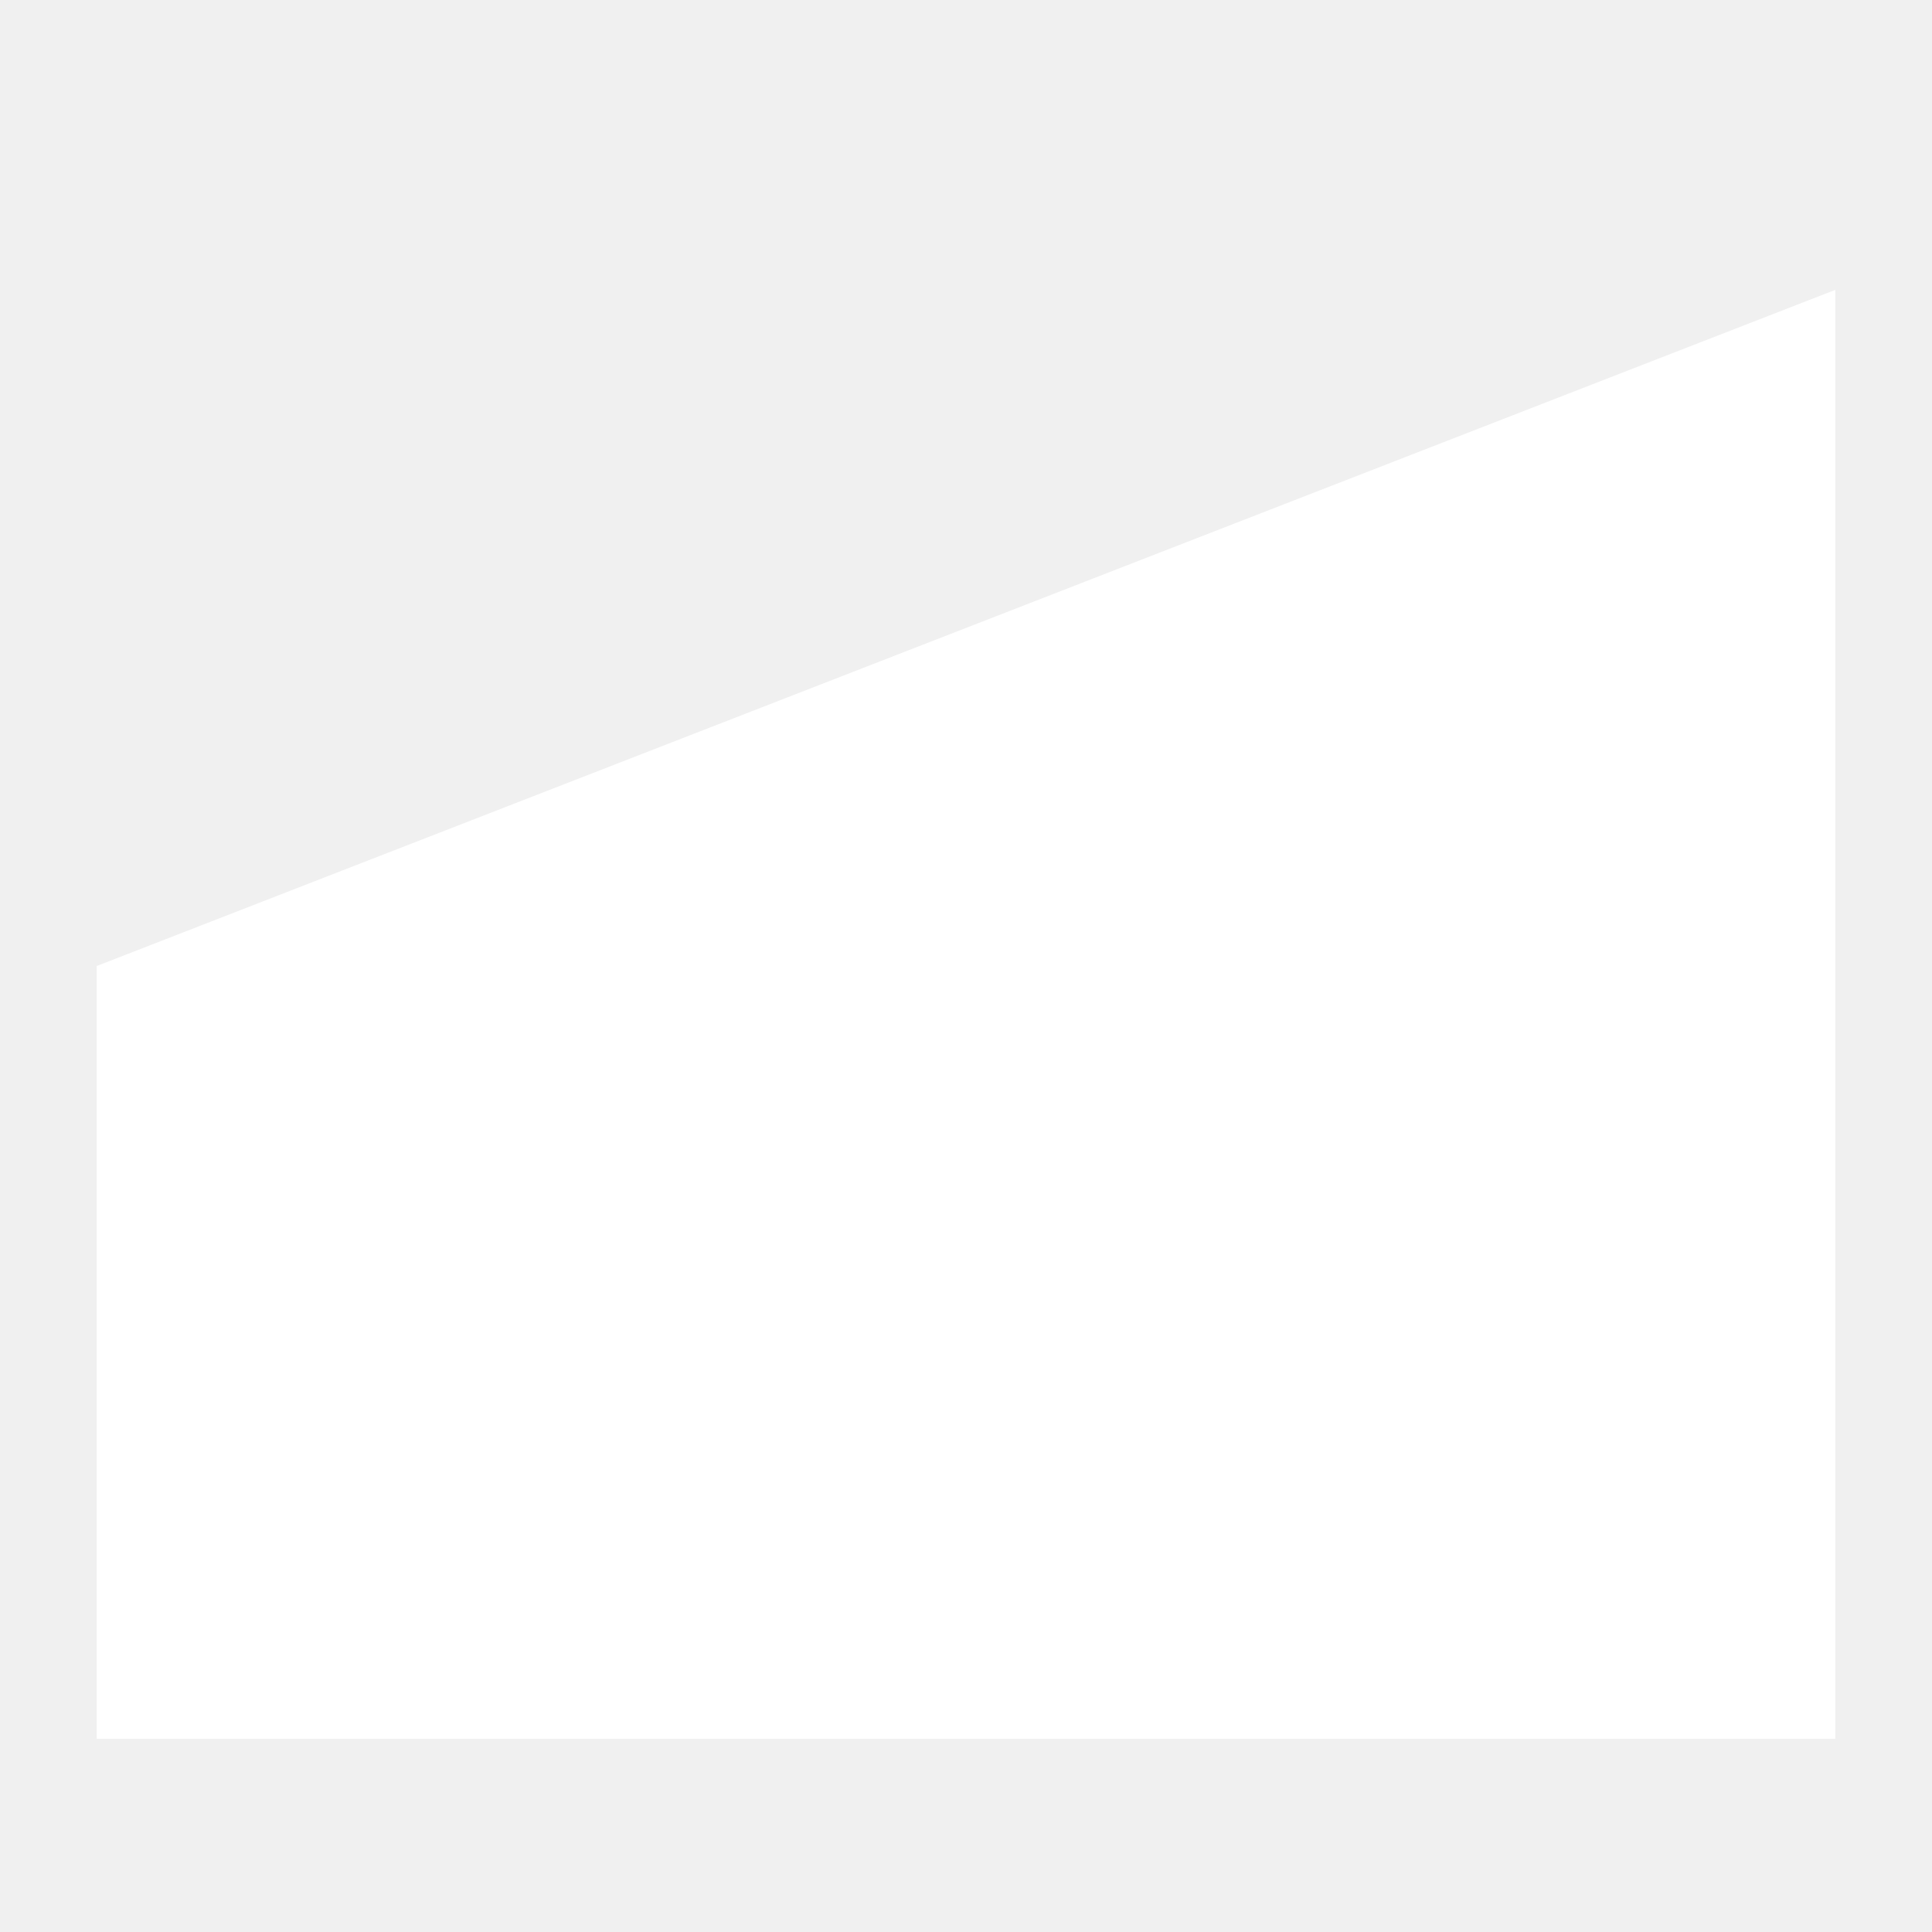
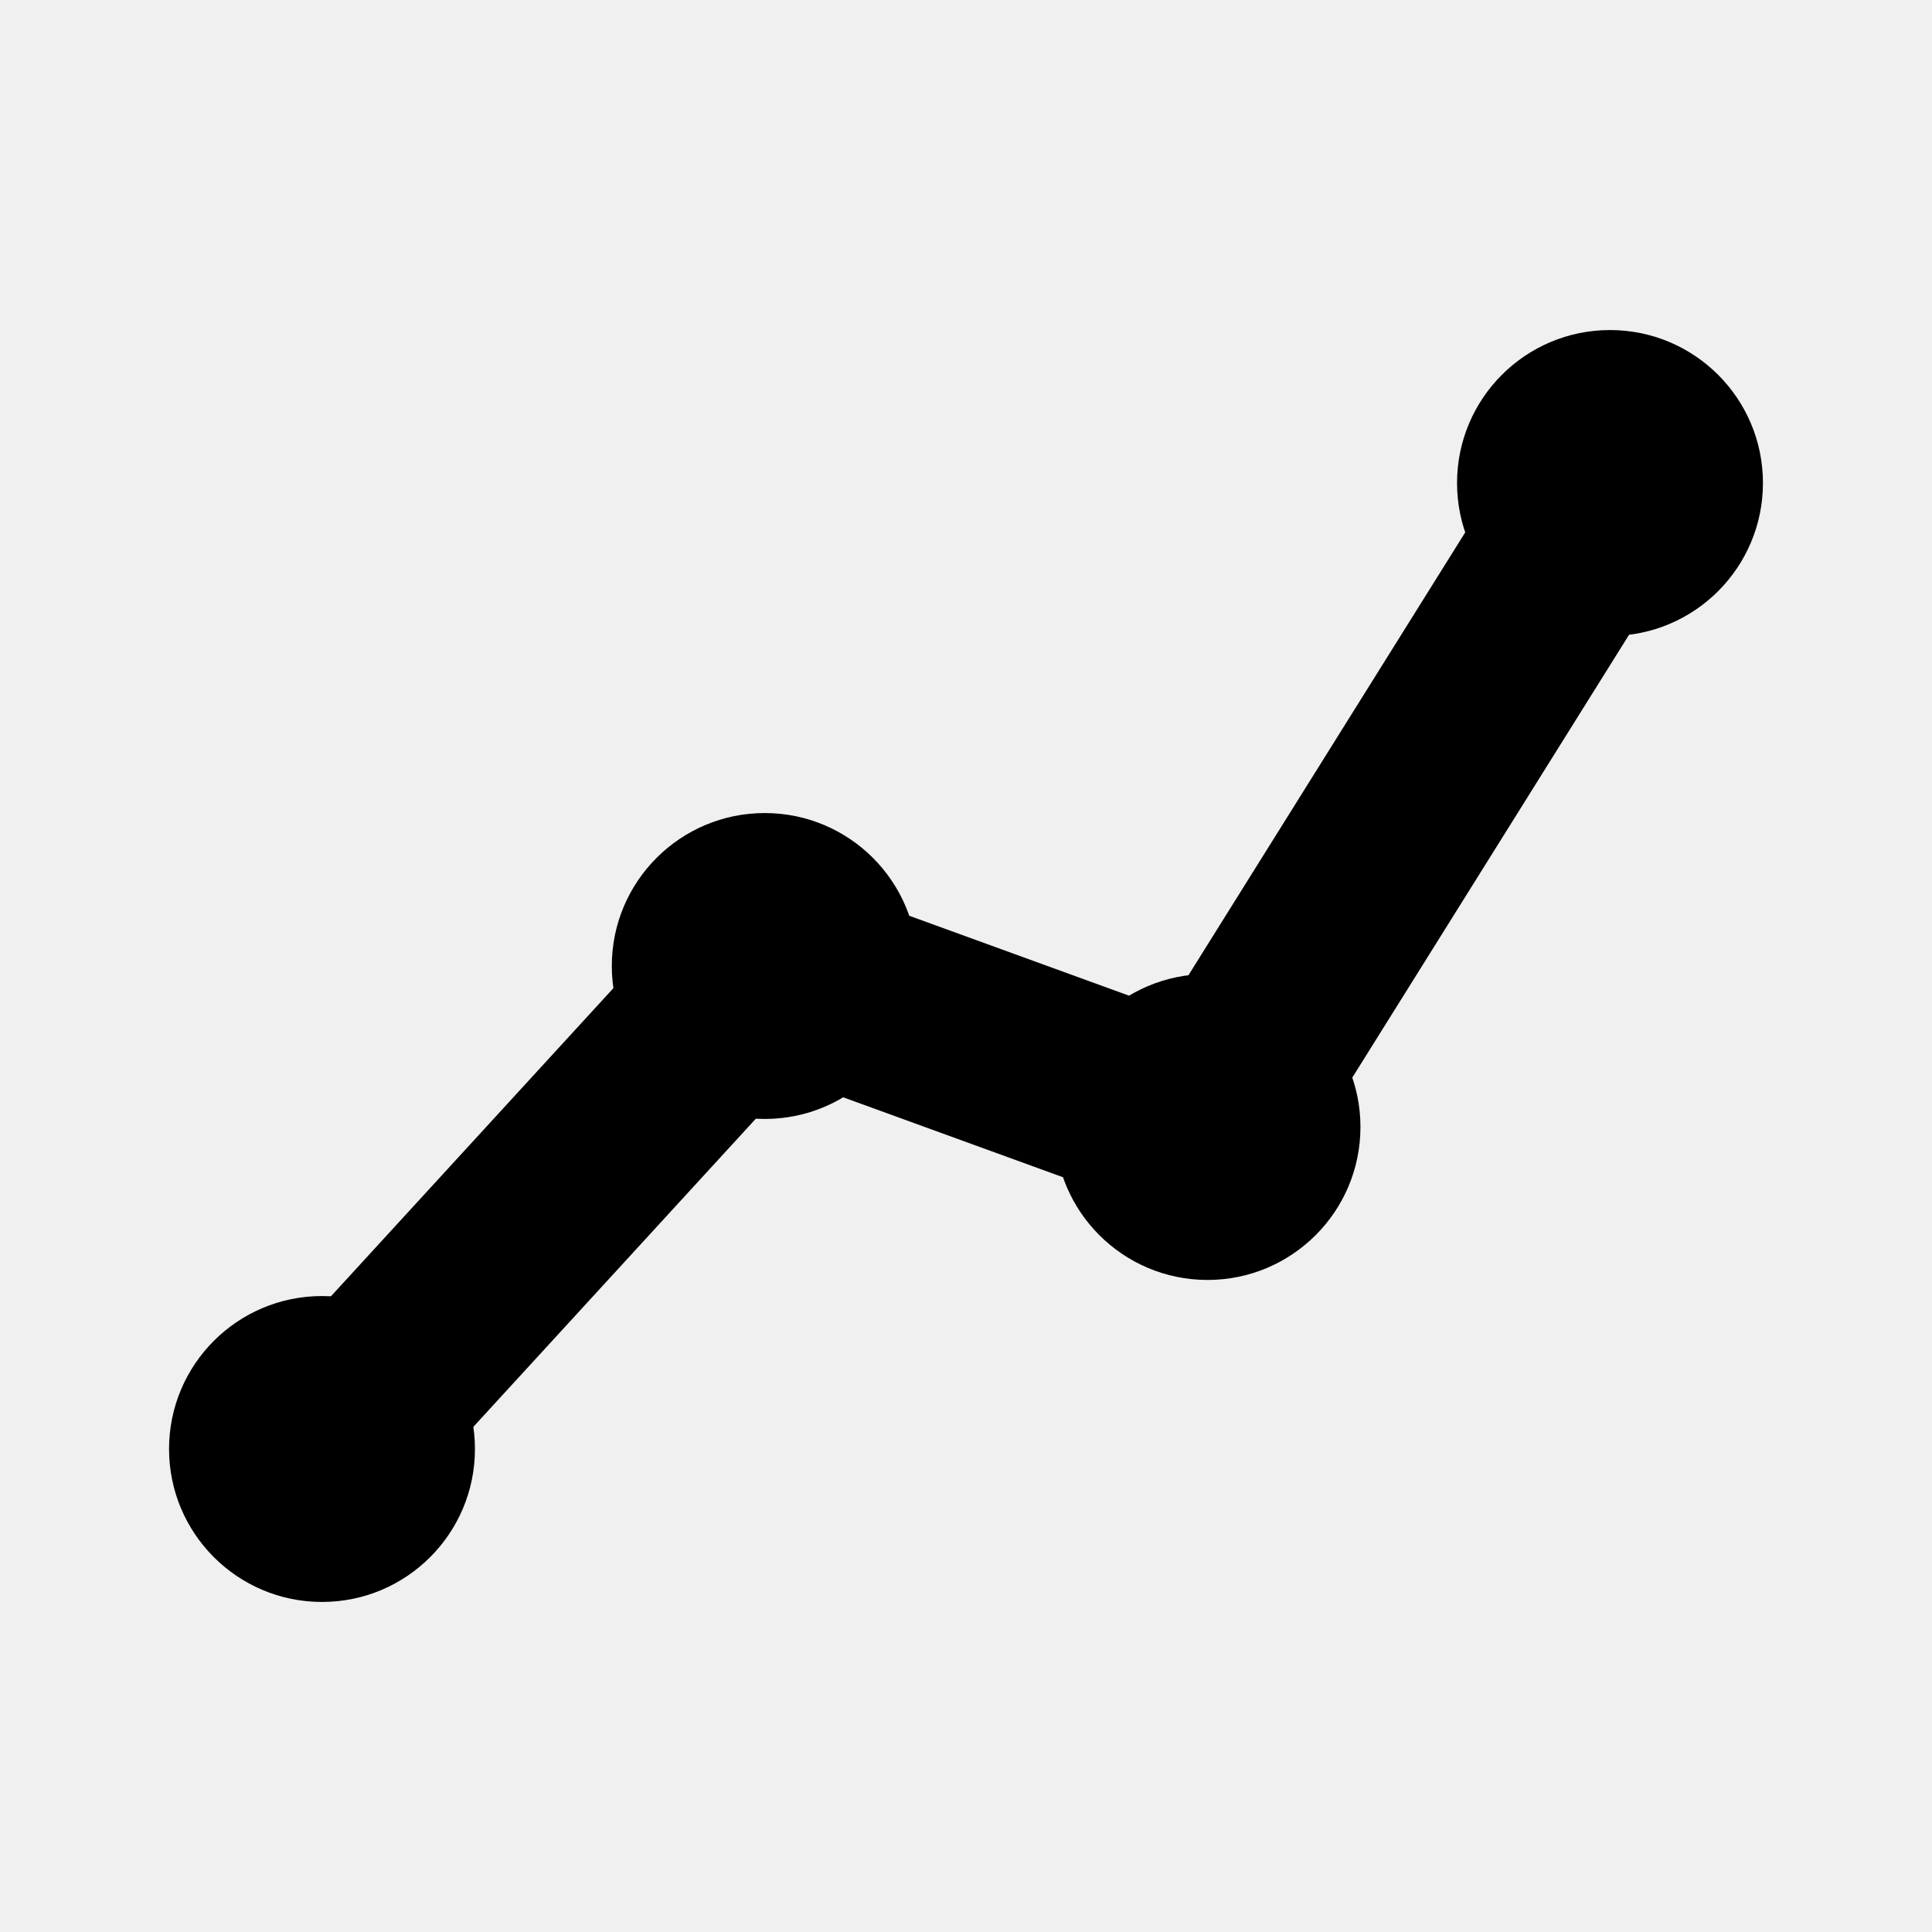
- <svg xmlns="http://www.w3.org/2000/svg" width="20" height="20" viewBox="0 0 5.292 5.292" version="1.1" id="svg1626">
-   <defs id="defs1620" />
-   <g id="layer1" transform="translate(0,-291.7083)" />
-   <g id="layer2">
-     <path style="display:inline;fill:#ffffff;fill-opacity:1;fill-rule:nonzero;stroke:none;stroke-width:0.265" d="M 0.265,2.646 5.027,0.794 V 4.763 H 0.265 Z" id="path5979" />
-   </g>
+ <svg xmlns="http://www.w3.org/2000/svg" viewBox="0 0 24 24">
+   <path d="M4 18 9.5 12 15 14 20 6" fill="none" stroke="currentColor" stroke-width="2.4" stroke-linecap="round" stroke-linejoin="round" />
+   <circle cx="4" cy="18" r="1.9" fill="currentColor" />
+   <circle cx="9.5" cy="12" r="1.9" fill="currentColor" />
+   <circle cx="15" cy="14" r="1.9" fill="currentColor" />
+   <circle cx="20" cy="6" r="1.9" fill="currentColor" />
</svg>
